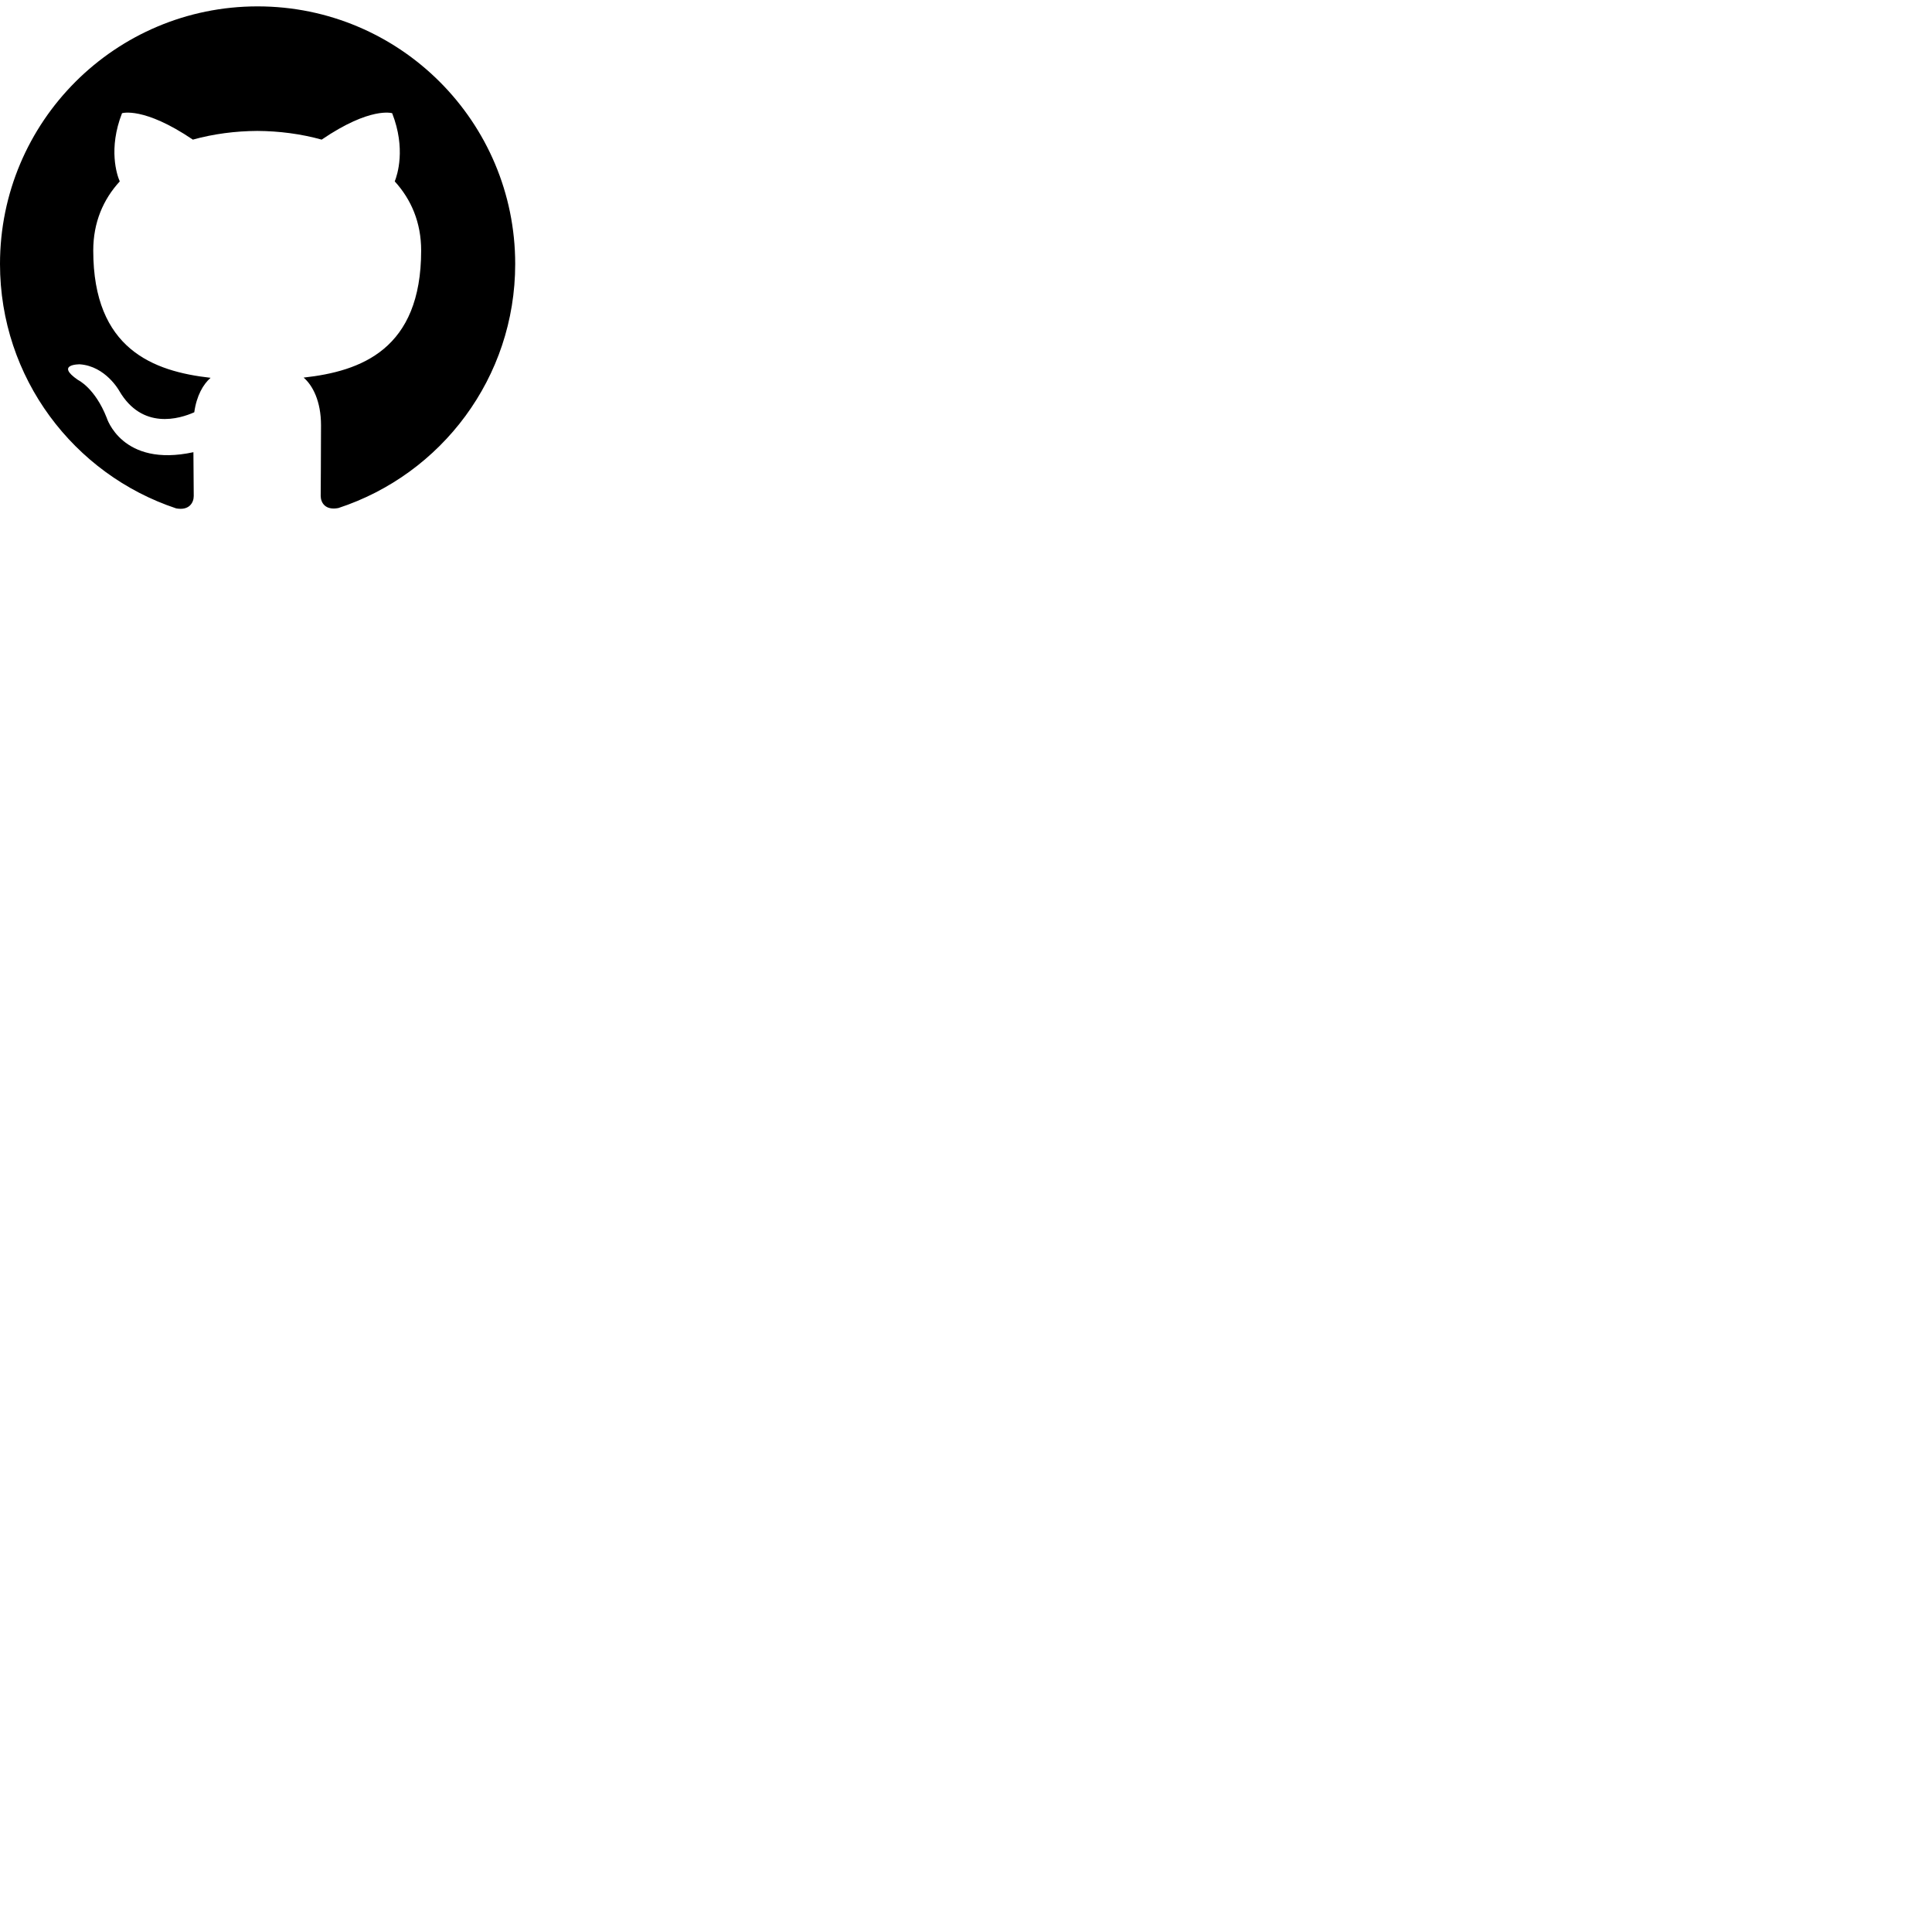
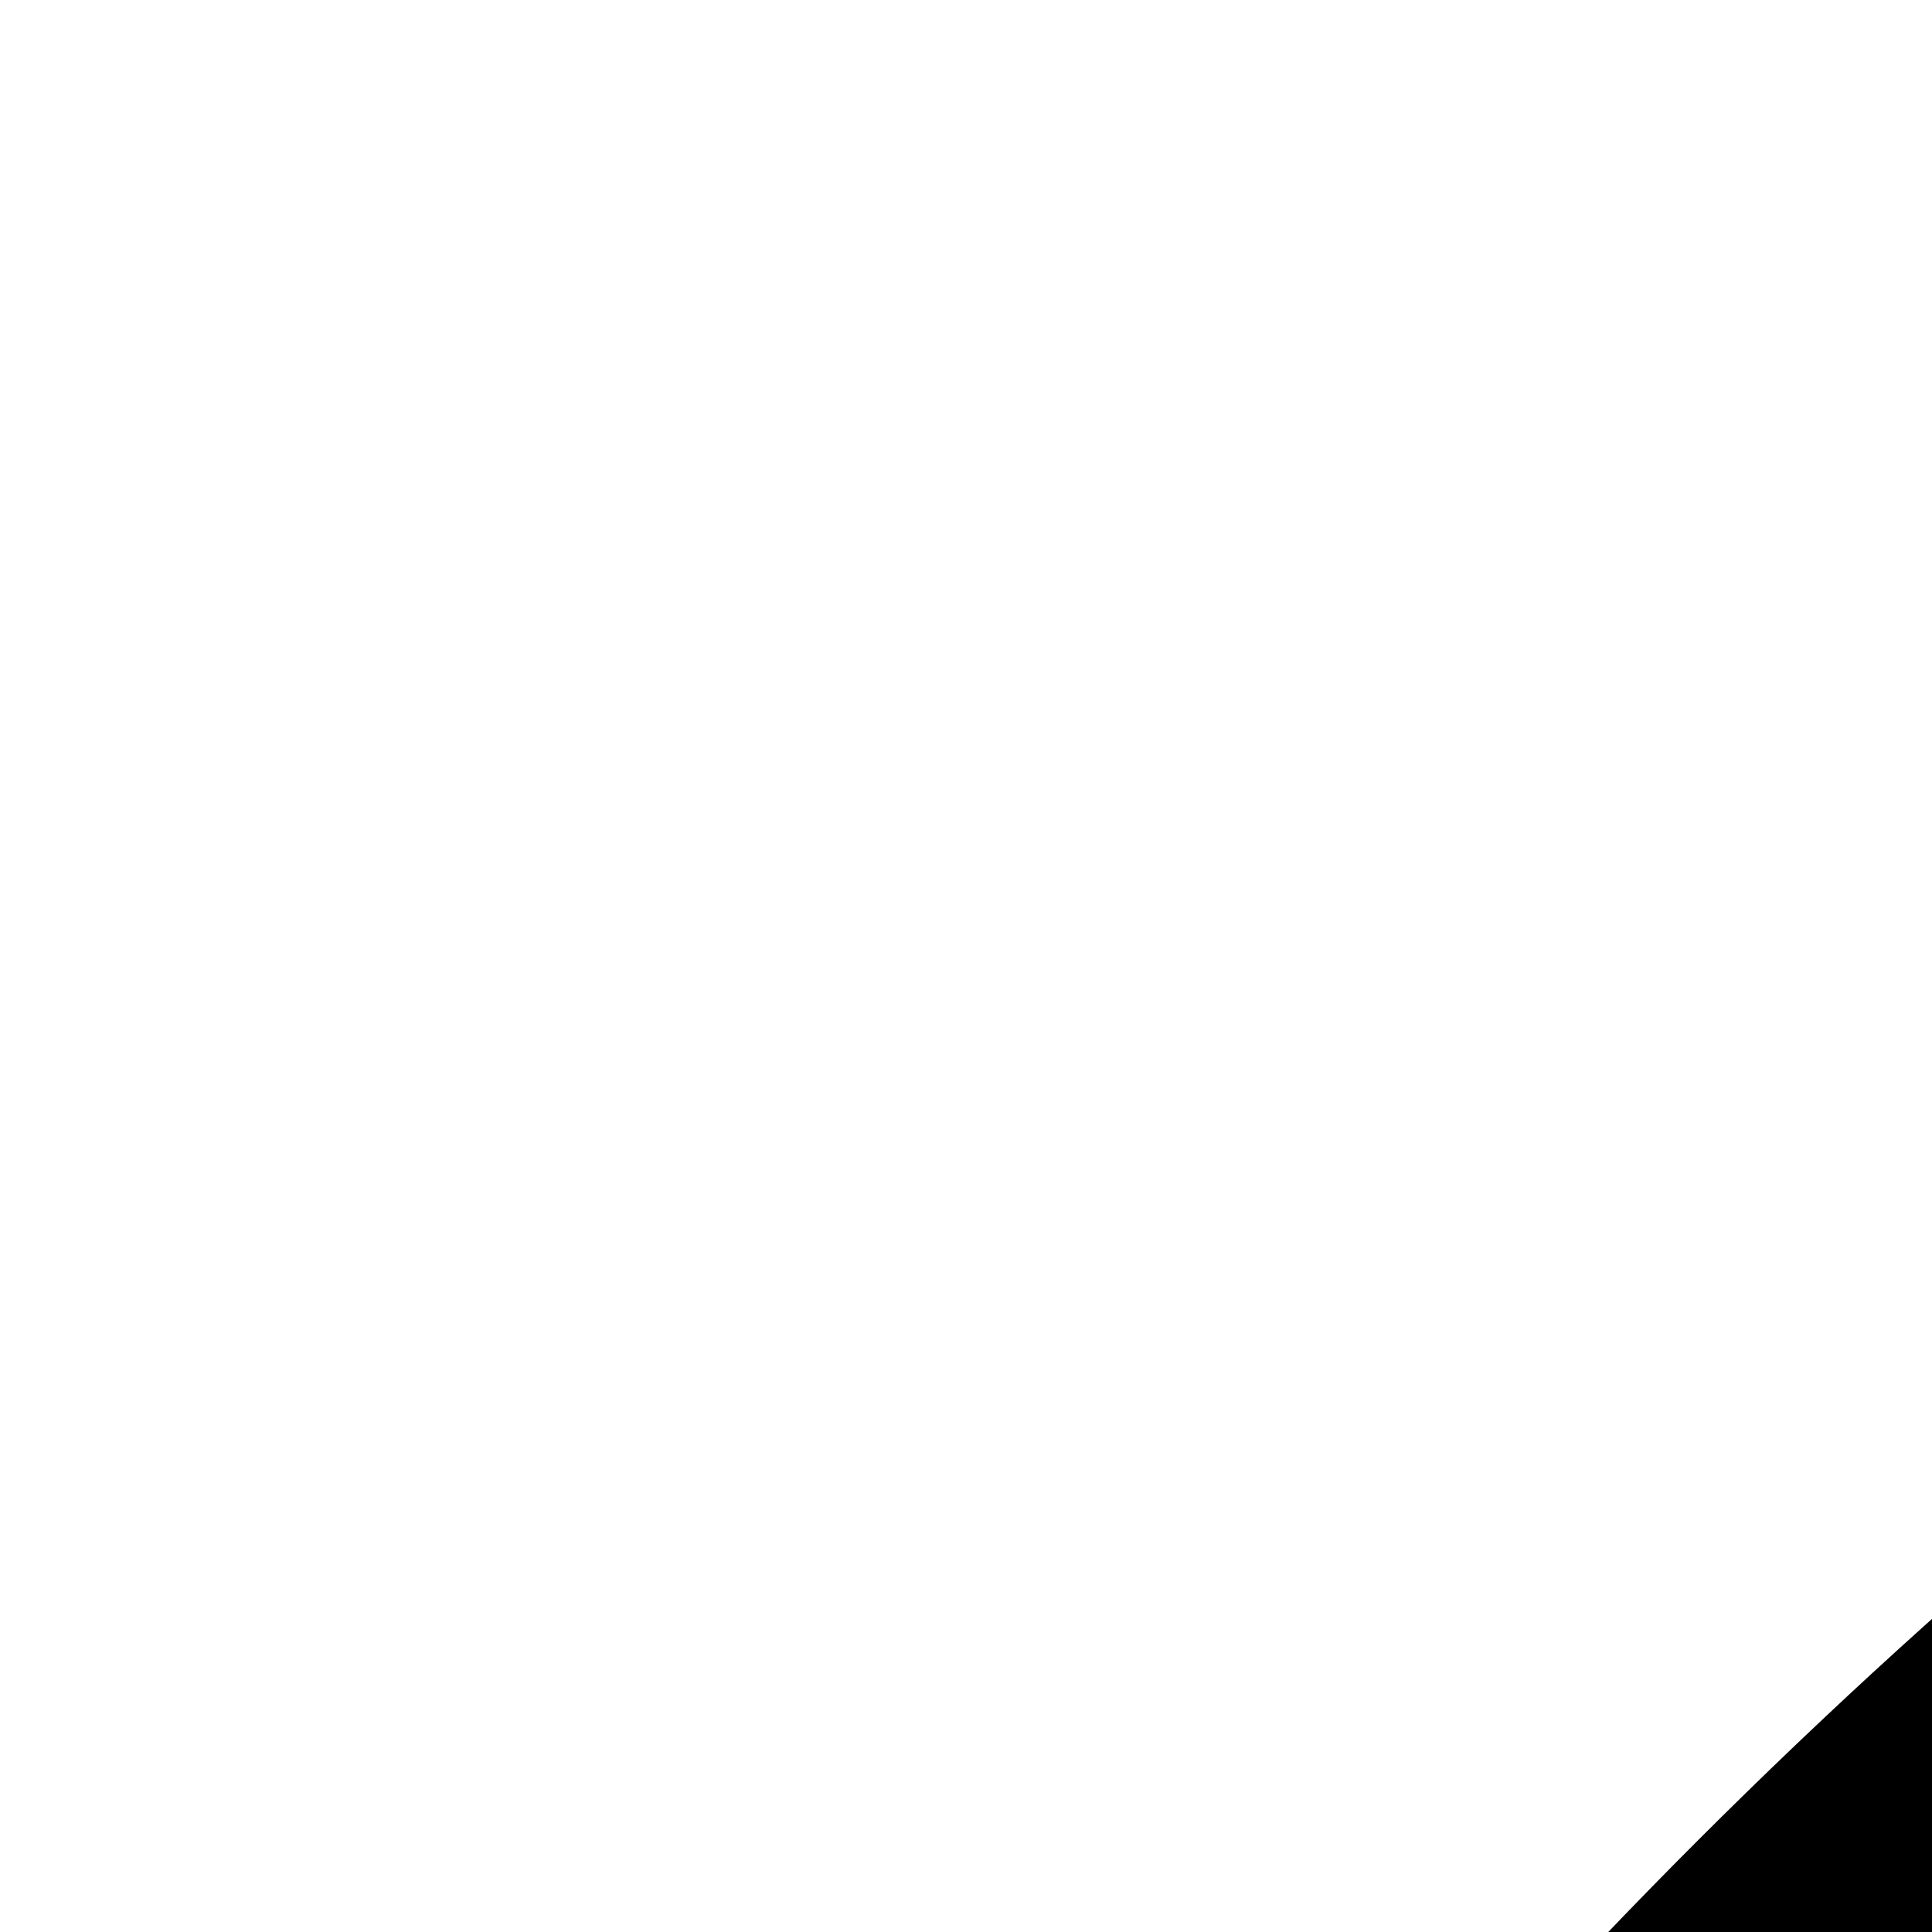
- <svg xmlns="http://www.w3.org/2000/svg" width="90" height="90">
+ <svg xmlns="http://www.w3.org/2000/svg" role="img" viewBox="0 0 4 4">
  <path d="M12 .297c-6.63 0-12 5.373-12 12 0 5.303 3.438 9.8 8.205 11.385.6.113.82-.258.82-.577 0-.285-.01-1.04-.015-2.04-3.338.724-4.042-1.61-4.042-1.61C4.422 18.07 3.633 17.7 3.633 17.7c-1.087-.744.084-.729.084-.729 1.205.084 1.838 1.236 1.838 1.236 1.07 1.835 2.809 1.305 3.495.998.108-.776.417-1.305.76-1.605-2.665-.3-5.466-1.332-5.466-5.93 0-1.31.465-2.38 1.235-3.22-.135-.303-.54-1.523.105-3.176 0 0 1.005-.322 3.3 1.23.96-.267 1.98-.399 3-.405 1.02.006 2.04.138 3 .405 2.28-1.552 3.285-1.23 3.285-1.23.645 1.653.24 2.873.12 3.176.765.84 1.23 1.91 1.23 3.22 0 4.61-2.805 5.625-5.475 5.92.42.36.81 1.096.81 2.22 0 1.606-.015 2.896-.015 3.286 0 .315.21.69.825.57C20.565 22.092 24 17.592 24 12.297c0-6.627-5.373-12-12-12" />
</svg>
